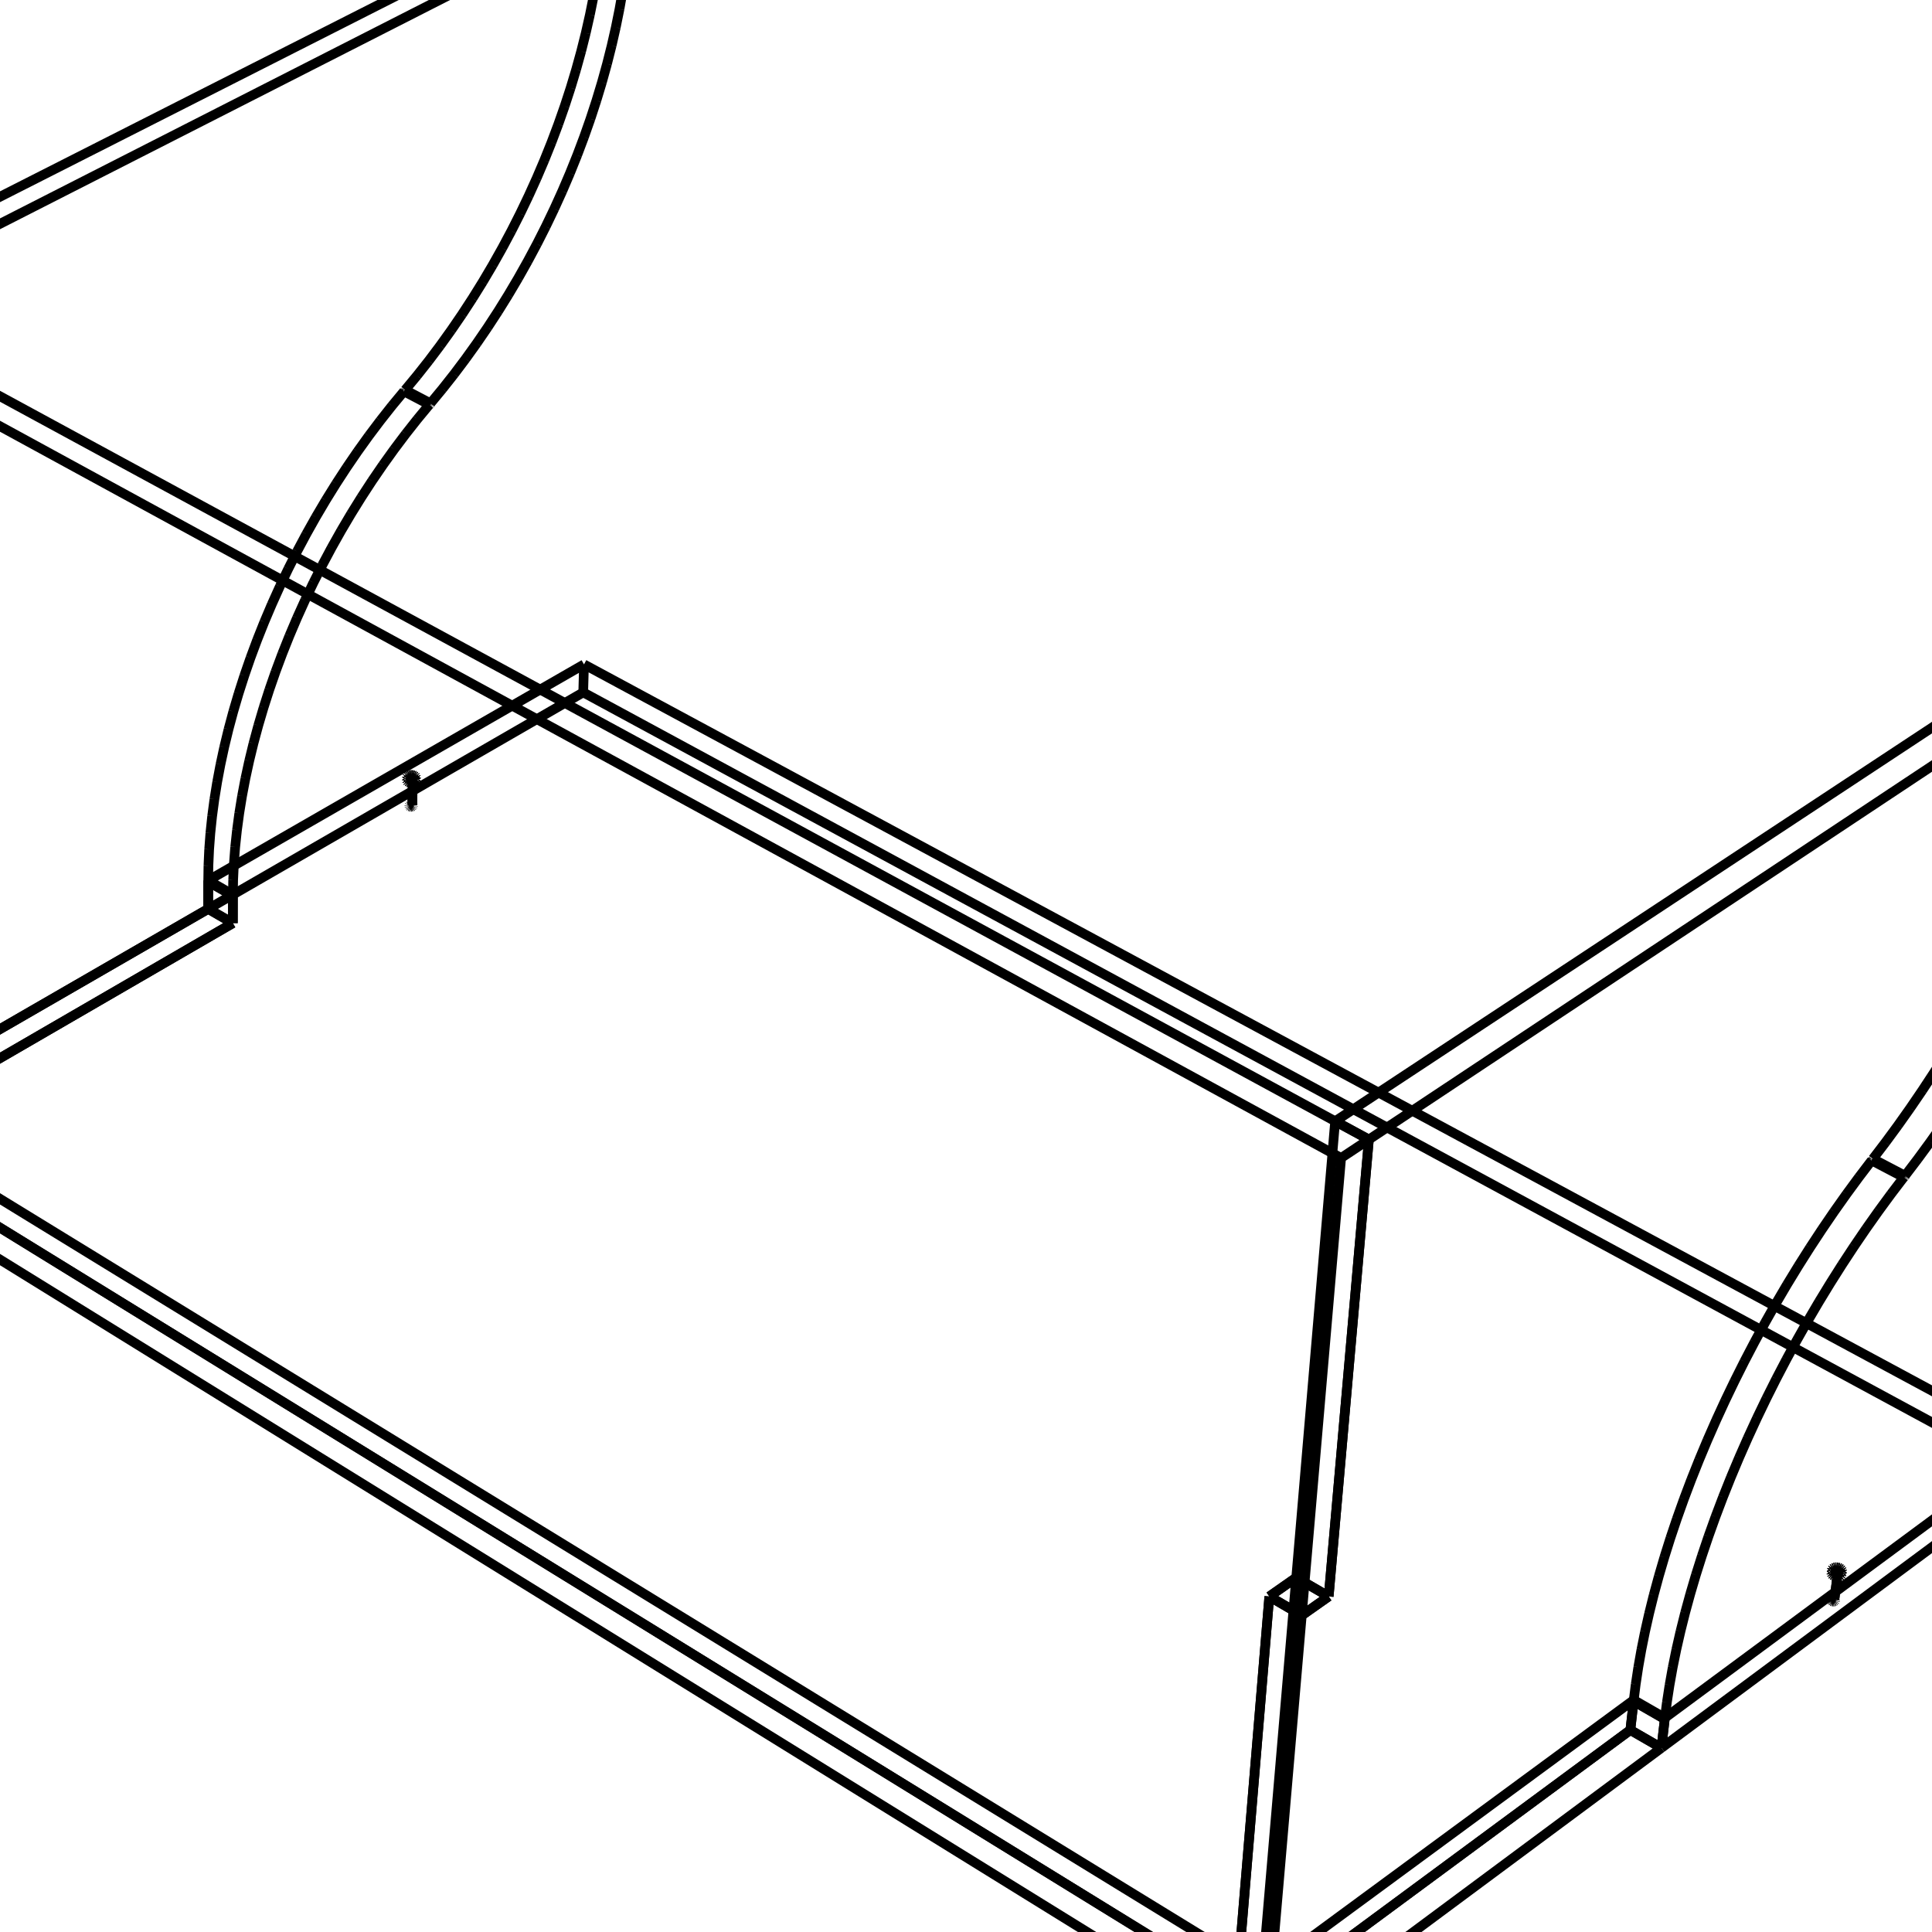
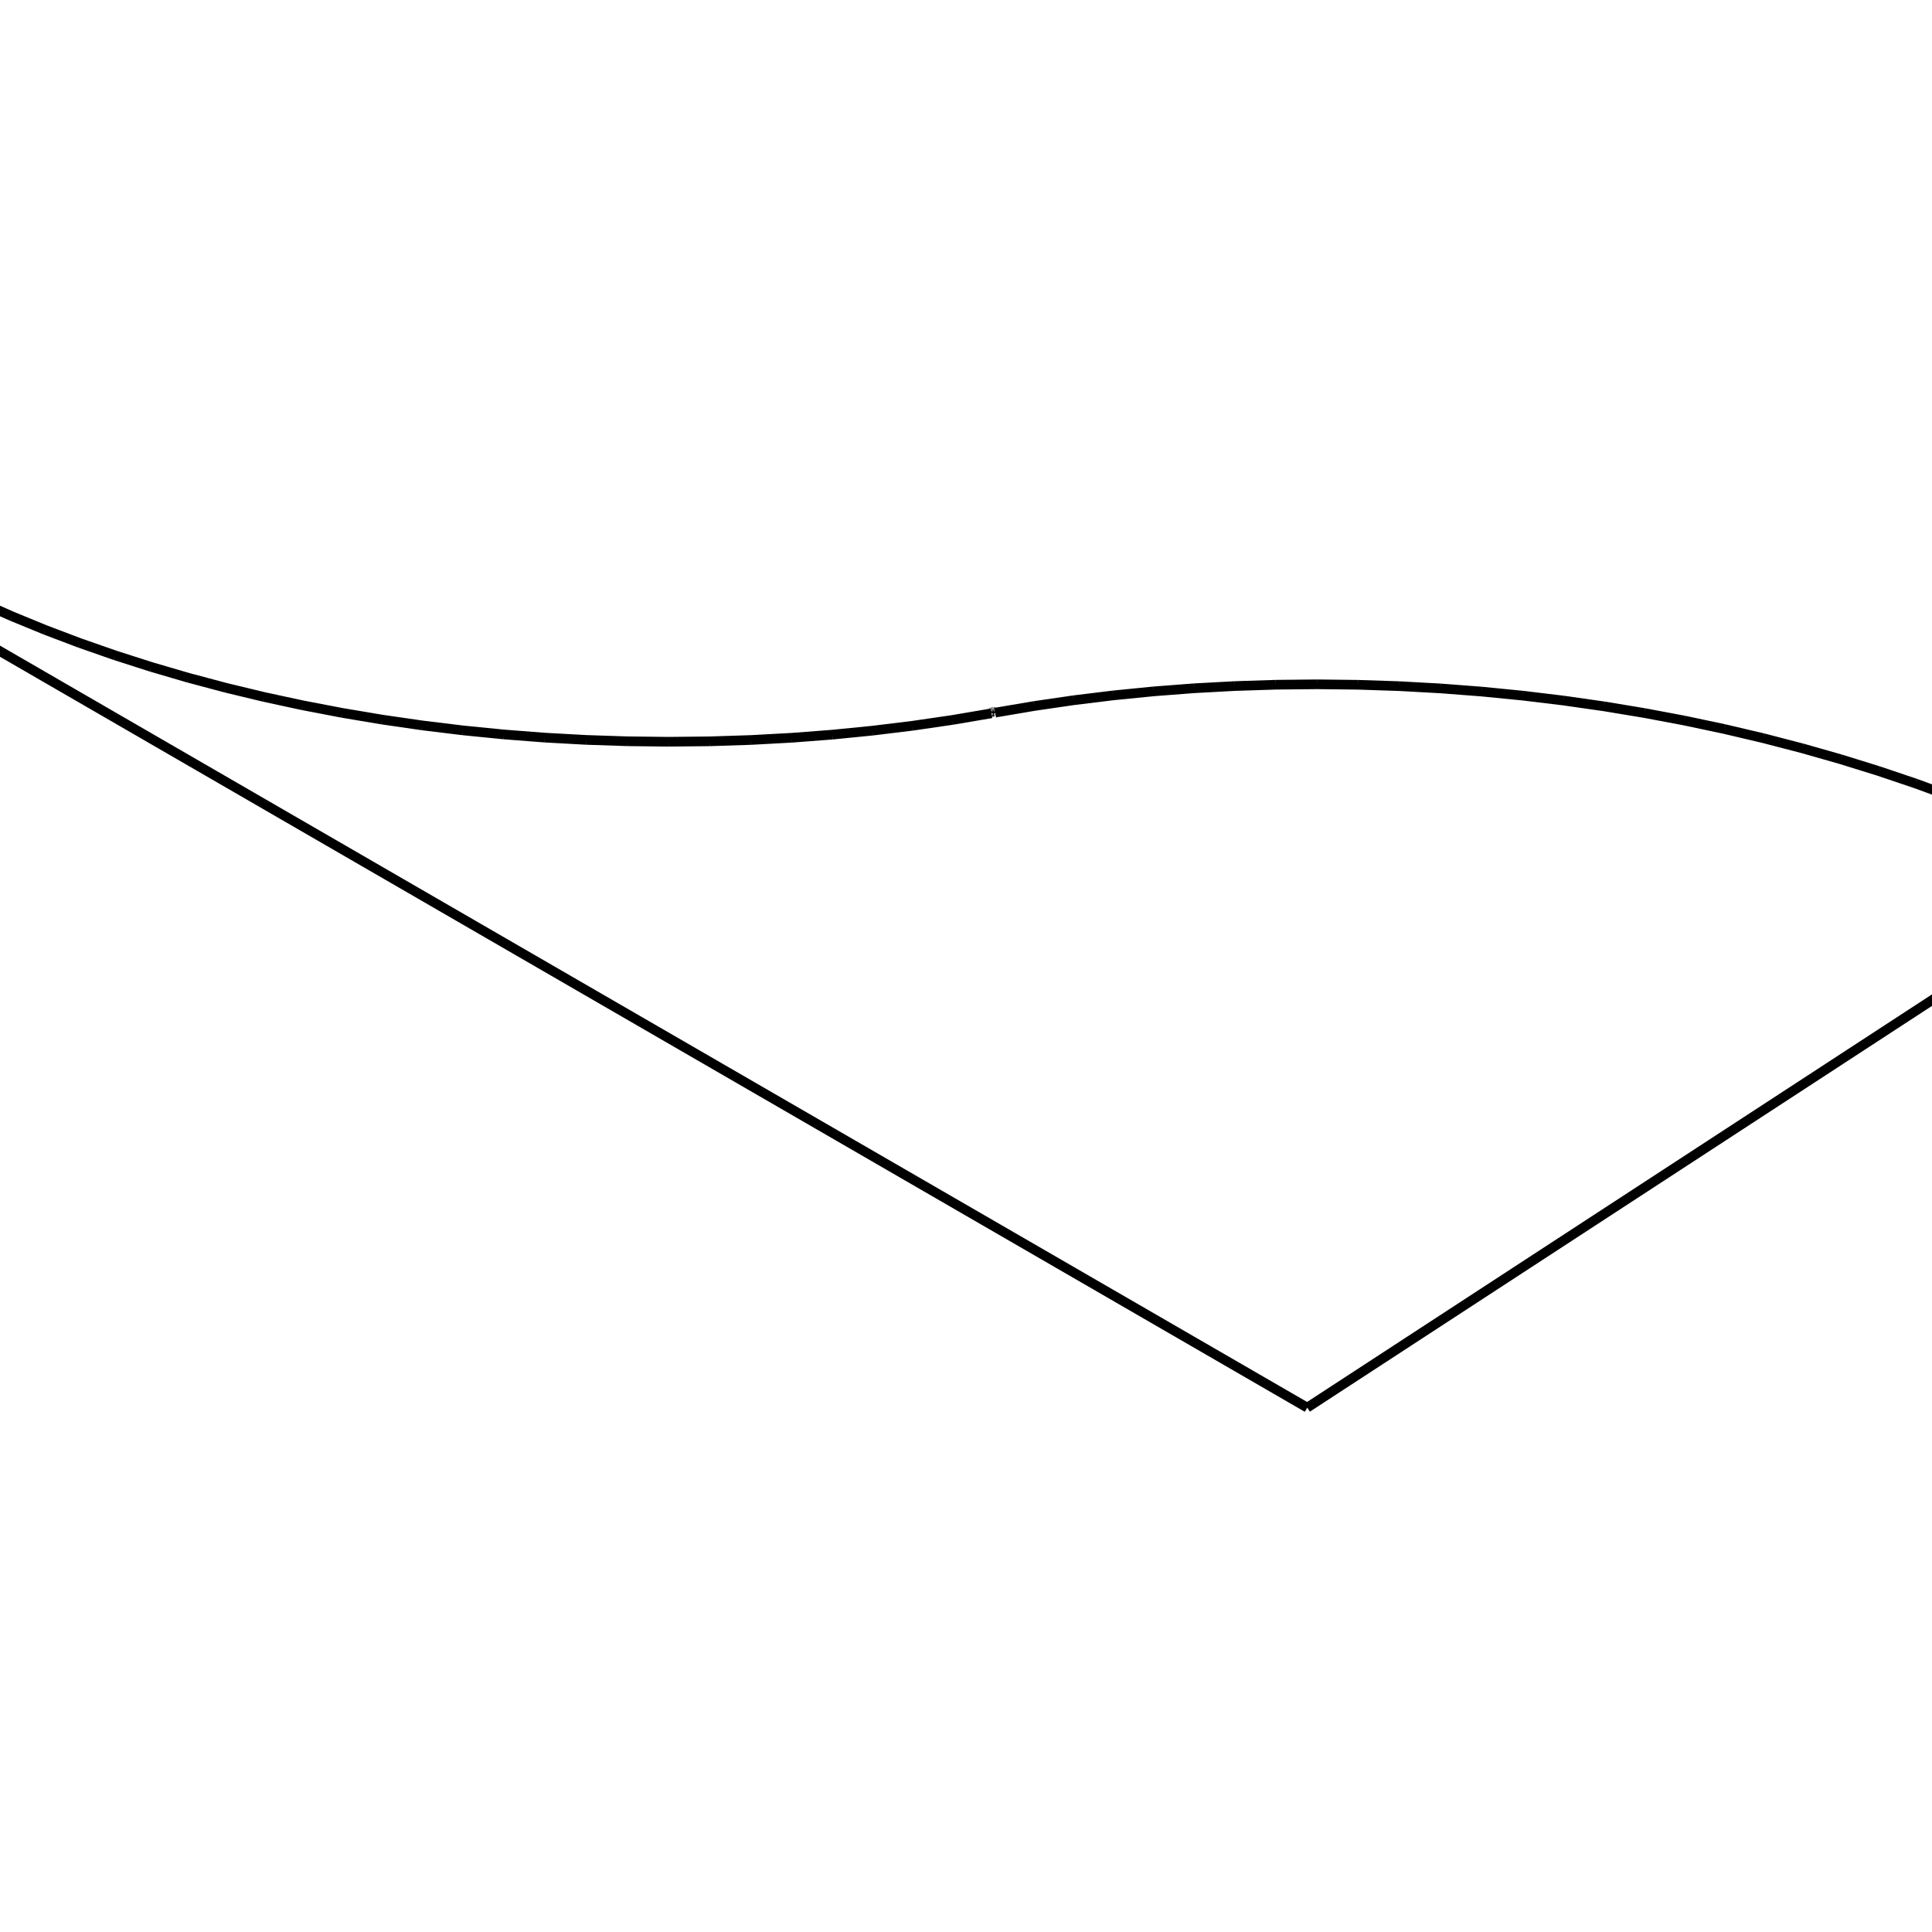
<svg xmlns="http://www.w3.org/2000/svg" viewBox="0 0 800 800">
-   <path d="M241.501,286.702 L86.211,376.359 M86.211,365.034 L86.211,376.359 M86.211,365.034 L86.211,364.879 M86.211,364.879 L86.21,364.724 M86.21,364.724 L86.21,364.569 M241.82,275.109 L86.21,364.569 M241.501,286.702 L241.82,275.109 M687.963,723.781 L675.098,716.353 M521.694,829.61 L675.098,716.353 M521.694,829.61 L-58.708,472.2 M96.422,382.255 L-58.708,472.2 M96.422,382.255 L86.211,376.359 M840.214,610.765 L241.501,286.702 M687.963,723.781 L840.214,610.765 M170.745,333.346 L170.602,333.283 M170.602,333.283 L170.437,333.241 M170.437,333.241 L170.26,333.222 M170.26,333.222 L170.081,333.229 M170.081,333.229 L169.91,333.259 M169.91,333.259 L169.758,333.312 M169.758,333.312 L169.633,333.384 M169.633,333.384 L169.543,333.471 M169.543,333.471 L169.493,333.569 M169.493,333.569 L169.485,333.671 M169.485,333.671 L169.52,333.771 M169.52,333.771 L169.597,333.864 M169.597,333.864 L169.71,333.945 M169.71,333.945 L169.853,334.007 M169.853,334.007 L170.018,334.049 M170.018,334.049 L170.196,334.068 M170.196,334.068 L170.375,334.062 M170.375,334.062 L170.545,334.031 M170.545,334.031 L170.697,333.978 M170.697,333.978 L170.822,333.906 M170.822,333.906 L170.912,333.819 M170.912,333.819 L170.963,333.721 M170.963,333.721 L170.97,333.62 M170.97,333.62 L170.935,333.519 M170.935,333.519 L170.858,333.426 M170.858,333.426 L170.745,333.346 M759.584,662.275 L759.409,662.196 M759.409,662.196 L759.214,662.143 M759.214,662.143 L759.011,662.12 M759.011,662.12 L758.812,662.128 M758.812,662.128 L758.628,662.166 M758.628,662.166 L758.47,662.232 M758.47,662.232 L758.348,662.323 M758.348,662.323 L758.268,662.432 M758.268,662.432 L758.235,662.555 M758.235,662.555 L758.251,662.683 M758.251,662.683 L758.315,662.809 M758.315,662.809 L758.423,662.925 M758.423,662.925 L758.569,663.026 M758.569,663.026 L758.745,663.105 M758.745,663.105 L758.94,663.158 M758.94,663.158 L759.143,663.181 M759.143,663.181 L759.342,663.173 M759.342,663.173 L759.526,663.135 M759.526,663.135 L759.683,663.069 M759.683,663.069 L759.806,662.978 M759.806,662.978 L759.886,662.869 M759.886,662.869 L759.919,662.746 M759.919,662.746 L759.903,662.618 M759.903,662.618 L759.839,662.492 M759.839,662.492 L759.73,662.376 M759.73,662.376 L759.584,662.275 M96.443,370.917 L86.211,365.034 M96.443,370.917 L96.422,382.255 M96.443,370.452 L96.443,370.607 M96.443,370.607 L96.443,370.762 M96.443,370.762 L96.443,370.917 M86.21,364.569 L96.443,370.452 M676.5,703.927 L689.399,711.343 M676.5,703.927 L522.769,817.01 M-59.026,460.212 L522.769,817.01 M96.443,370.452 L-59.026,460.212 M841.948,598.517 L241.82,275.109 M689.399,711.343 L841.948,598.517 M171.699,321.2 L171.983,321.4 M171.983,321.4 L172.175,321.632 M172.175,321.632 L172.264,321.883 M172.264,321.883 L172.244,322.137 M172.244,322.137 L172.118,322.38 M172.118,322.38 L171.892,322.598 M171.892,322.598 L171.58,322.778 M171.58,322.778 L171.199,322.91 M171.199,322.91 L170.772,322.986 M170.772,322.986 L170.323,323.001 M170.323,323.001 L169.879,322.955 M169.879,322.955 L169.465,322.851 M169.465,322.851 L169.106,322.694 M169.106,322.694 L168.823,322.493 M168.823,322.493 L168.631,322.261 M168.631,322.261 L168.542,322.01 M168.542,322.01 L168.562,321.756 M168.562,321.756 L168.688,321.513 M168.688,321.513 L168.914,321.295 M168.914,321.295 L169.227,321.115 M169.227,321.115 L169.608,320.984 M169.608,320.984 L170.035,320.908 M170.035,320.908 L170.483,320.893 M170.483,320.893 L170.927,320.938 M170.927,320.938 L171.34,321.043 M171.34,321.043 L171.699,321.2 M761.922,649.375 L762.289,649.626 M762.289,649.626 L762.56,649.918 M762.56,649.918 L762.721,650.232 M762.721,650.232 L762.761,650.551 M762.761,650.551 L762.679,650.856 M762.679,650.856 L762.478,651.13 M762.478,651.13 L762.172,651.356 M762.172,651.356 L761.777,651.522 M761.777,651.522 L761.317,651.617 M761.317,651.617 L760.818,651.636 M760.818,651.636 L760.309,651.579 M760.309,651.579 L759.82,651.447 M759.82,651.447 L759.38,651.25 M759.38,651.25 L759.013,650.998 M759.013,650.998 L758.742,650.707 M758.742,650.707 L758.582,650.392 M758.582,650.392 L758.542,650.073 M758.542,650.073 L758.625,649.768 M758.625,649.768 L758.825,649.494 M758.825,649.494 L759.132,649.269 M759.132,649.269 L759.527,649.103 M759.527,649.103 L759.987,649.008 M759.987,649.008 L760.485,648.989 M760.485,648.989 L760.994,649.047 M760.994,649.047 L761.482,649.178 M761.482,649.178 L761.922,649.375 M840.214,610.765 L841.948,598.517 M689.343,711.833 L676.445,704.417 M689.343,711.833 L687.963,723.781 M676.445,704.417 L675.098,716.353 M676.445,704.417 L676.463,704.253 M676.463,704.253 L676.481,704.09 M676.481,704.09 L676.5,703.927 M521.694,829.61 L522.769,817.01 M-58.708,472.2 L-59.026,460.212 M689.399,711.343 L689.38,711.506 M689.38,711.506 L689.362,711.67 M689.362,711.67 L689.343,711.833 M170.745,333.346 L170.903,322.878 M170.903,322.878 L171.016,322.958 M171.016,322.958 L171.093,323.051 M171.093,323.051 L171.129,323.151 M171.129,323.151 L171.121,323.253 M171.121,323.253 L171.07,323.35 M171.07,323.35 L170.98,323.438 M170.98,323.438 L170.855,323.51 M170.855,323.51 L170.703,323.562 M170.703,323.562 L170.532,323.593 M170.532,323.593 L170.353,323.599 M170.353,323.599 L170.175,323.58 M170.175,323.58 L170.01,323.539 M170.01,323.539 L169.866,323.476 M169.866,323.476 L169.753,323.396 M169.753,323.396 L169.676,323.303 M169.676,323.303 L169.64,323.202 M169.64,323.202 L169.648,323.101 M169.648,323.101 L169.699,323.004 M169.699,323.004 L169.789,322.916 M169.789,322.916 L169.914,322.844 M169.914,322.844 L170.066,322.792 M170.066,322.792 L170.237,322.761 M170.237,322.761 L170.417,322.755 M170.417,322.755 L170.594,322.774 M170.594,322.774 L170.759,322.815 M170.759,322.815 L170.903,322.878 M759.584,662.275 L760.994,651.235 M760.994,651.235 L761.141,651.336 M761.141,651.336 L761.249,651.452 M761.249,651.452 L761.313,651.578 M761.313,651.578 L761.329,651.706 M761.329,651.706 L761.296,651.828 M761.296,651.828 L761.216,651.937 M761.216,651.937 L761.094,652.028 M761.094,652.028 L760.936,652.094 M760.936,652.094 L760.752,652.132 M760.752,652.132 L760.552,652.14 M760.552,652.14 L760.349,652.117 M760.349,652.117 L760.153,652.064 M760.153,652.064 L759.977,651.985 M759.977,651.985 L759.831,651.885 M759.831,651.885 L759.722,651.768 M759.722,651.768 L759.658,651.642 M759.658,651.642 L759.642,651.515 M759.642,651.515 L759.675,651.392 M759.675,651.392 L759.755,651.283 M759.755,651.283 L759.878,651.193 M759.878,651.193 L760.036,651.126 M760.036,651.126 L760.22,651.088 M760.22,651.088 L760.419,651.081 M760.419,651.081 L760.623,651.104 M760.623,651.104 L760.818,651.156 M760.818,651.156 L760.994,651.235 M171.699,321.2 L171.68,322.43 M171.68,322.43 L171.964,322.631 M171.964,322.631 L172.156,322.863 M172.156,322.863 L172.245,323.113 M172.245,323.113 L172.226,323.367 M172.226,323.367 L172.099,323.611 M172.099,323.611 L171.874,323.829 M171.874,323.829 L171.561,324.009 M171.561,324.009 L171.18,324.141 M171.18,324.141 L170.753,324.217 M170.753,324.217 L170.304,324.232 M170.304,324.232 L169.861,324.186 M169.861,324.186 L169.447,324.081 M169.447,324.081 L169.088,323.924 M169.088,323.924 L168.805,323.724 M168.805,323.724 L168.613,323.491 M168.613,323.491 L168.524,323.241 M168.524,323.241 L168.544,322.987 M168.544,322.987 L168.67,322.743 M168.67,322.743 L168.896,322.526 M168.896,322.526 L169.209,322.346 M169.209,322.346 L169.589,322.214 M169.589,322.214 L170.016,322.138 M170.016,322.138 L170.465,322.123 M170.465,322.123 L170.908,322.169 M170.908,322.169 L171.321,322.273 M171.321,322.273 L171.68,322.43 M761.922,649.375 L761.756,650.673 M761.756,650.673 L762.123,650.924 M762.123,650.924 L762.394,651.216 M762.394,651.216 L762.554,651.53 M762.554,651.53 L762.595,651.849 M762.595,651.849 L762.512,652.155 M762.512,652.155 L762.312,652.428 M762.312,652.428 L762.006,652.655 M762.006,652.655 L761.611,652.82 M761.611,652.82 L761.151,652.915 M761.151,652.915 L760.652,652.935 M760.652,652.935 L760.143,652.877 M760.143,652.877 L759.655,652.746 M759.655,652.746 L759.214,652.548 M759.214,652.548 L758.848,652.296 M758.848,652.296 L758.577,652.005 M758.577,652.005 L758.417,651.69 M758.417,651.69 L758.377,651.371 M758.377,651.371 L758.46,651.066 M758.46,651.066 L758.66,650.792 M758.66,650.792 L758.967,650.566 M758.967,650.566 L759.361,650.401 M759.361,650.401 L759.821,650.306 M759.821,650.306 L760.32,650.287 M760.32,650.287 L760.828,650.344 M760.828,650.344 L761.316,650.476 M761.316,650.476 L761.756,650.673" stroke="black" stroke-width="4" fill="red" />
-   <path d="M687.963,723.781 L523.849,845.605 M687.963,723.781 L675.098,716.353 M510.888,837.588 L675.098,716.353 M523.849,845.605 L510.888,837.588 M689.343,711.833 L687.963,723.781 M788.325,487.481 L783.06,494.395 M783.06,494.395 L777.864,501.479 M777.864,501.479 L772.743,508.722 M772.743,508.722 L767.708,516.112 M767.708,516.112 L762.766,523.637 M762.766,523.637 L757.925,531.286 M757.925,531.286 L753.192,539.046 M753.192,539.046 L748.577,546.904 M748.577,546.904 L744.085,554.848 M744.085,554.848 L739.725,562.866 M739.725,562.866 L735.503,570.943 M735.503,570.943 L731.426,579.068 M731.426,579.068 L727.501,587.226 M727.501,587.226 L723.733,595.405 M723.733,595.405 L720.129,603.592 M720.129,603.592 L716.694,611.773 M716.694,611.773 L713.434,619.935 M713.434,619.935 L710.353,628.066 M710.353,628.066 L707.455,636.152 M707.455,636.152 L704.746,644.18 M704.746,644.18 L702.228,652.138 M702.228,652.138 L699.906,660.014 M699.906,660.014 L697.783,667.795 M697.783,667.795 L695.861,675.468 M695.861,675.468 L694.143,683.024 M694.143,683.024 L692.631,690.449 M692.631,690.449 L691.326,697.733 M691.326,697.733 L690.23,704.864 M690.23,704.864 L689.343,711.833 M788.828,486.833 L788.84,486.895 M788.84,486.895 L788.837,486.972 M788.837,486.972 L788.819,487.06 M788.819,487.06 L788.787,487.154 M788.787,487.154 L788.743,487.248 M788.743,487.248 L788.689,487.336 M788.689,487.336 L788.628,487.414 M788.628,487.414 L788.565,487.477 M788.565,487.477 L788.502,487.522 M788.502,487.522 L788.443,487.545 M788.443,487.545 L788.392,487.546 M788.392,487.546 L788.352,487.524 M788.352,487.524 L788.325,487.481 M890.273,257.277 L889.087,265 M889.087,265 L887.705,272.826 M887.705,272.826 L886.128,280.745 M886.128,280.745 L884.36,288.748 M884.36,288.748 L882.402,296.824 M882.402,296.824 L880.258,304.963 M880.258,304.963 L877.931,313.156 M877.931,313.156 L875.425,321.391 M875.425,321.391 L872.742,329.659 M872.742,329.659 L869.887,337.95 M869.887,337.95 L866.864,346.254 M866.864,346.254 L863.676,354.561 M863.676,354.561 L860.327,362.861 M860.327,362.861 L856.823,371.144 M856.823,371.144 L853.167,379.4 M853.167,379.4 L849.363,387.62 M849.363,387.62 L845.417,395.793 M845.417,395.793 L841.334,403.911 M841.334,403.911 L837.118,411.963 M837.118,411.963 L832.774,419.94 M832.774,419.94 L828.307,427.832 M828.307,427.832 L823.724,435.631 M823.724,435.631 L819.029,443.327 M819.029,443.327 L814.227,450.91 M814.227,450.91 L809.325,458.373 M809.325,458.373 L804.328,465.705 M804.328,465.705 L799.243,472.898 M799.243,472.898 L794.074,479.944 M794.074,479.944 L788.828,486.833 M566.823,471.861 L890.273,257.277 M550.179,661.057 L566.823,471.861 M539.043,668.901 L550.179,661.057 M523.849,845.605 L539.043,668.901 M689.343,711.833 L676.445,704.417 M676.445,704.417 L675.098,716.353 M510.888,837.588 L525.595,661.057 M536.737,653.253 L525.595,661.057 M536.737,653.253 L552.856,464.277 M876.556,250.782 L552.856,464.277 M876.556,250.782 L875.391,258.494 M875.391,258.494 L874.03,266.309 M874.03,266.309 L872.474,274.217 M872.474,274.217 L870.725,282.208 M870.725,282.208 L868.787,290.272 M868.787,290.272 L866.662,298.398 M866.662,298.398 L864.354,306.577 M864.354,306.577 L861.866,314.798 M861.866,314.798 L859.202,323.052 M859.202,323.052 L856.364,331.329 M856.364,331.329 L853.358,339.617 M853.358,339.617 L850.186,347.909 M850.186,347.909 L846.854,356.192 M846.854,356.192 L843.365,364.459 M843.365,364.459 L839.724,372.698 M839.724,372.698 L835.935,380.901 M835.935,380.901 L832.003,389.057 M832.003,389.057 L827.932,397.156 M827.932,397.156 L823.729,405.19 M823.729,405.19 L819.397,413.148 M819.397,413.148 L814.941,421.022 M814.941,421.022 L810.369,428.802 M810.369,428.802 L805.683,436.479 M805.683,436.479 L800.891,444.043 M800.891,444.043 L795.998,451.486 M795.998,451.486 L791.009,458.798 M791.009,458.798 L785.93,465.971 M785.93,465.971 L780.767,472.997 M780.767,472.997 L775.527,479.866 M775.025,480.511 L775.052,480.555 M775.052,480.555 L775.093,480.576 M775.093,480.576 L775.144,480.576 M775.144,480.576 L775.202,480.553 M775.202,480.553 L775.265,480.508 M775.265,480.508 L775.329,480.446 M775.329,480.446 L775.389,480.368 M775.389,480.368 L775.443,480.28 M775.443,480.28 L775.488,480.186 M775.488,480.186 L775.52,480.093 M775.52,480.093 L775.537,480.005 M775.537,480.005 L775.54,479.928 M775.54,479.928 L775.527,479.866 M676.445,704.417 L677.312,697.455 M677.312,697.455 L678.39,690.331 M678.39,690.331 L679.676,683.056 M679.676,683.056 L681.17,675.64 M681.17,675.64 L682.87,668.095 M682.87,668.095 L684.774,660.431 M684.774,660.431 L686.88,652.662 M686.88,652.662 L689.184,644.799 M689.184,644.799 L691.684,636.853 M691.684,636.853 L694.377,628.839 M694.377,628.839 L697.258,620.767 M697.258,620.767 L700.323,612.651 M700.323,612.651 L703.568,604.504 M703.568,604.504 L706.988,596.339 M706.988,596.339 L710.577,588.169 M710.577,588.169 L714.33,580.007 M714.33,580.007 L718.242,571.866 M718.242,571.866 L722.306,563.759 M722.306,563.759 L726.515,555.7 M726.515,555.7 L730.863,547.701 M730.863,547.701 L735.343,539.776 M735.343,539.776 L739.948,531.937 M739.948,531.937 L744.67,524.196 M744.67,524.196 L749.502,516.567 M749.502,516.567 L754.436,509.062 M754.436,509.062 L759.463,501.692 M759.463,501.692 L764.576,494.469 M764.576,494.469 L769.766,487.405 M769.766,487.405 L775.025,480.511 M525.595,661.057 L539.043,668.901 M788.325,487.481 L775.025,480.511 M788.828,486.833 L775.527,479.866 M890.273,257.277 L876.556,250.782 M566.823,471.861 L552.856,464.277 M550.179,661.057 L536.737,653.253" stroke="black" stroke-width="4" fill="red" />
-   <path d="M759.584,662.275 L760.994,651.235 M760.994,651.235 L761.141,651.336 M761.141,651.336 L761.249,651.452 M761.249,651.452 L761.313,651.578 M761.313,651.578 L761.329,651.706 M761.329,651.706 L761.296,651.828 M761.296,651.828 L761.216,651.937 M761.216,651.937 L761.094,652.028 M761.094,652.028 L760.936,652.094 M760.936,652.094 L760.752,652.132 M760.752,652.132 L760.552,652.14 M760.552,652.14 L760.349,652.117 M760.349,652.117 L760.153,652.064 M760.153,652.064 L759.977,651.985 M759.977,651.985 L759.831,651.885 M759.831,651.885 L759.722,651.768 M759.722,651.768 L759.658,651.642 M759.658,651.642 L759.642,651.515 M759.642,651.515 L759.675,651.392 M759.675,651.392 L759.755,651.283 M759.755,651.283 L759.878,651.193 M759.878,651.193 L760.036,651.126 M760.036,651.126 L760.22,651.088 M760.22,651.088 L760.419,651.081 M760.419,651.081 L760.623,651.104 M760.623,651.104 L760.818,651.156 M760.818,651.156 L760.994,651.235 M759.584,662.275 L759.409,662.196 M759.409,662.196 L759.214,662.143 M759.214,662.143 L759.011,662.12 M759.011,662.12 L758.812,662.128 M758.812,662.128 L758.628,662.166 M758.628,662.166 L758.47,662.232 M758.47,662.232 L758.348,662.323 M758.348,662.323 L758.268,662.432 M758.268,662.432 L758.235,662.555 M758.235,662.555 L758.251,662.683 M758.251,662.683 L758.315,662.809 M758.315,662.809 L758.423,662.925 M758.423,662.925 L758.569,663.026 M758.569,663.026 L758.745,663.105 M758.745,663.105 L758.94,663.158 M758.94,663.158 L759.143,663.181 M759.143,663.181 L759.342,663.173 M759.342,663.173 L759.526,663.135 M759.526,663.135 L759.683,663.069 M759.683,663.069 L759.806,662.978 M759.806,662.978 L759.886,662.869 M759.886,662.869 L759.919,662.746 M759.919,662.746 L759.903,662.618 M759.903,662.618 L759.839,662.492 M759.839,662.492 L759.73,662.376 M759.73,662.376 L759.584,662.275 M761.756,650.673 L762.123,650.924 M762.123,650.924 L762.394,651.216 M762.394,651.216 L762.554,651.53 M762.554,651.53 L762.595,651.849 M762.595,651.849 L762.512,652.155 M762.512,652.155 L762.312,652.428 M762.312,652.428 L762.006,652.655 M762.006,652.655 L761.611,652.82 M761.611,652.82 L761.151,652.915 M761.151,652.915 L760.652,652.935 M760.652,652.935 L760.143,652.877 M760.143,652.877 L759.655,652.746 M759.655,652.746 L759.214,652.548 M759.214,652.548 L758.848,652.296 M758.848,652.296 L758.577,652.005 M758.577,652.005 L758.417,651.69 M758.417,651.69 L758.377,651.371 M758.377,651.371 L758.46,651.066 M758.46,651.066 L758.66,650.792 M758.66,650.792 L758.967,650.566 M758.967,650.566 L759.361,650.401 M759.361,650.401 L759.821,650.306 M759.821,650.306 L760.32,650.287 M760.32,650.287 L760.828,650.344 M760.828,650.344 L761.316,650.476 M761.316,650.476 L761.756,650.673 M761.922,649.375 L762.289,649.626 M762.289,649.626 L762.56,649.918 M762.56,649.918 L762.721,650.232 M762.721,650.232 L762.761,650.551 M762.761,650.551 L762.679,650.856 M762.679,650.856 L762.478,651.13 M762.478,651.13 L762.172,651.356 M762.172,651.356 L761.777,651.522 M761.777,651.522 L761.317,651.617 M761.317,651.617 L760.818,651.636 M760.818,651.636 L760.309,651.579 M760.309,651.579 L759.82,651.447 M759.82,651.447 L759.38,651.25 M759.38,651.25 L759.013,650.998 M759.013,650.998 L758.742,650.707 M758.742,650.707 L758.582,650.392 M758.582,650.392 L758.542,650.073 M758.542,650.073 L758.625,649.768 M758.625,649.768 L758.825,649.494 M758.825,649.494 L759.132,649.269 M759.132,649.269 L759.527,649.103 M759.527,649.103 L759.987,649.008 M759.987,649.008 L760.485,648.989 M760.485,648.989 L760.994,649.047 M760.994,649.047 L761.482,649.178 M761.482,649.178 L761.922,649.375 M761.922,649.375 L761.756,650.673" stroke="black" stroke-width="4" fill="red" />
-   <path d="M96.422,382.255 L-69.59,478.51 M96.422,382.255 L86.211,376.359 M-79.79,472.2 L86.211,376.359 M-69.59,478.51 L-79.79,472.2 M-69.59,478.51 L-74.37,311.125 M-74.37,311.125 L-63.144,305 M-63.144,305 L-67.859,127.241 M-67.859,127.241 L261.459,-40.481 M261.459,-40.481 L261.145,-33.272 M261.145,-33.272 L260.625,-25.983 M260.625,-25.983 L259.901,-18.625 M259.901,-18.625 L258.973,-11.206 M258.973,-11.206 L257.844,-3.736 M257.844,-3.736 L256.515,3.775 M256.515,3.775 L254.989,11.319 M254.989,11.319 L253.268,18.886 M253.268,18.886 L251.355,26.466 M251.355,26.466 L249.252,34.05 M249.252,34.05 L246.963,41.63 M246.963,41.63 L244.491,49.195 M244.491,49.195 L241.838,56.737 M241.838,56.737 L239.009,64.246 M239.009,64.246 L236.007,71.713 M236.007,71.713 L232.836,79.13 M232.836,79.13 L229.5,86.487 M229.5,86.487 L226.003,93.775 M226.003,93.775 L222.35,100.987 M222.35,100.987 L218.544,108.112 M218.544,108.112 L214.592,115.143 M214.592,115.143 L210.496,122.071 M210.496,122.071 L206.263,128.888 M206.263,128.888 L201.898,135.585 M201.898,135.585 L197.405,142.155 M197.405,142.155 L192.79,148.588 M192.79,148.588 L188.059,154.878 M188.059,154.878 L183.216,161.017 M183.216,161.017 L178.269,166.996 M178.269,166.996 L178.291,167.057 M178.291,167.057 L178.297,167.131 M178.297,167.131 L178.289,167.213 M178.289,167.213 L178.265,167.298 M178.265,167.298 L178.227,167.383 M178.227,167.383 L178.179,167.461 M178.179,167.461 L178.121,167.529 M178.121,167.529 L178.059,167.582 M178.059,167.582 L177.995,167.617 M177.995,167.617 L177.932,167.632 M177.932,167.632 L177.876,167.627 M177.876,167.627 L177.829,167.602 M177.829,167.602 L177.793,167.557 M177.793,167.557 L172.828,173.558 M172.828,173.558 L167.962,179.728 M167.962,179.728 L163.201,186.058 M163.201,186.058 L158.553,192.539 M158.553,192.539 L154.027,199.16 M154.027,199.16 L149.628,205.91 M149.628,205.91 L145.365,212.78 M145.365,212.78 L141.244,219.757 M141.244,219.757 L137.272,226.832 M137.272,226.832 L133.454,233.992 M133.454,233.992 L129.798,241.227 M129.798,241.227 L126.308,248.524 M126.308,248.524 L122.99,255.873 M122.99,255.873 L119.849,263.261 M119.849,263.261 L116.891,270.677 M116.891,270.677 L114.119,278.108 M114.119,278.108 L111.538,285.544 M111.538,285.544 L109.151,292.972 M109.151,292.972 L106.961,300.381 M106.961,300.381 L104.973,307.759 M104.973,307.759 L103.188,315.095 M103.188,315.095 L101.61,322.376 M101.61,322.376 L100.239,329.593 M100.239,329.593 L99.077,336.733 M99.077,336.733 L98.127,343.786 M98.127,343.786 L97.388,350.742 M97.388,350.742 L96.861,357.589 M96.861,357.589 L96.546,364.317 M96.546,364.317 L96.443,370.917 M96.443,370.917 L96.422,382.255 M96.443,370.917 L86.211,365.034 M86.211,365.034 L86.211,376.359 M86.211,365.034 L86.302,358.441 M86.302,358.441 L86.604,351.72 M86.604,351.72 L87.119,344.881 M87.119,344.881 L87.846,337.935 M87.846,337.935 L88.785,330.891 M88.785,330.891 L89.935,323.761 M89.935,323.761 L91.294,316.555 M91.294,316.555 L92.861,309.284 M92.861,309.284 L94.634,301.96 M94.634,301.96 L96.61,294.593 M96.61,294.593 L98.788,287.197 M98.788,287.197 L101.164,279.781 M101.164,279.781 L103.734,272.358 M103.734,272.358 L106.496,264.94 M106.496,264.94 L109.443,257.537 M109.443,257.537 L112.574,250.163 M112.574,250.163 L115.881,242.829 M115.881,242.829 L119.361,235.546 M119.361,235.546 L123.008,228.326 M123.008,228.326 L126.817,221.18 M126.817,221.18 L130.78,214.121 M130.78,214.121 L134.893,207.158 M134.893,207.158 L139.148,200.304 M139.148,200.304 L143.538,193.569 M143.538,193.569 L148.057,186.964 M148.057,186.964 L152.698,180.499 M152.698,180.499 L157.452,174.184 M157.452,174.184 L162.313,168.029 M162.313,168.029 L167.271,162.044 M167.271,162.044 L167.307,162.088 M167.307,162.088 L167.355,162.114 M167.355,162.114 L167.411,162.119 M167.411,162.119 L167.473,162.104 M167.473,162.104 L167.538,162.069 M167.538,162.069 L167.6,162.016 M167.6,162.016 L167.657,161.949 M167.657,161.949 L167.706,161.87 M167.706,161.87 L167.743,161.786 M167.743,161.786 L167.767,161.701 M167.767,161.701 L167.775,161.619 M167.775,161.619 L167.769,161.545 M167.769,161.545 L167.747,161.485 M250.637,-45.605 L250.337,-38.406 M250.337,-38.406 L249.831,-31.127 M249.831,-31.127 L249.119,-23.779 M249.119,-23.779 L248.205,-16.371 M248.205,-16.371 L247.088,-8.912 M247.088,-8.912 L245.772,-1.412 M245.772,-1.412 L244.259,6.12 M244.259,6.12 L242.551,13.675 M242.551,13.675 L240.65,21.242 M240.65,21.242 L238.559,28.814 M238.559,28.814 L236.282,36.381 M236.282,36.381 L233.821,43.933 M233.821,43.933 L231.179,51.461 M231.179,51.461 L228.361,58.956 M228.361,58.956 L225.37,66.41 M225.37,66.41 L222.209,73.812 M222.209,73.812 L218.883,81.155 M218.883,81.155 L215.396,88.429 M215.396,88.429 L211.753,95.626 M211.753,95.626 L207.956,102.737 M207.956,102.737 L204.012,109.753 M204.012,109.753 L199.926,116.666 M199.926,116.666 L195.701,123.468 M195.701,123.468 L191.343,130.15 M191.343,130.15 L186.857,136.704 M186.857,136.704 L182.249,143.123 M182.249,143.123 L177.525,149.397 M177.525,149.397 L172.688,155.52 M172.688,155.52 L167.747,161.485 M250.637,-45.605 L-78.682,121.365 M-73.647,298.902 L-78.682,121.365 M-73.647,298.902 L-84.871,305 M-79.79,472.2 L-84.871,305 M-84.871,305 L-74.37,311.125 M177.793,167.557 L167.271,162.044 M178.269,166.996 L167.747,161.485 M261.459,-40.481 L250.637,-45.605 M-67.859,127.241 L-78.682,121.365 M-63.144,305 L-73.647,298.902" stroke="black" stroke-width="4" fill="red" />
-   <path d="M170.745,333.346 L170.903,322.878 M170.903,322.878 L171.016,322.958 M171.016,322.958 L171.093,323.051 M171.093,323.051 L171.129,323.151 M171.129,323.151 L171.121,323.253 M171.121,323.253 L171.07,323.35 M171.07,323.35 L170.98,323.438 M170.98,323.438 L170.855,323.51 M170.855,323.51 L170.703,323.562 M170.703,323.562 L170.532,323.593 M170.532,323.593 L170.353,323.599 M170.353,323.599 L170.175,323.58 M170.175,323.58 L170.01,323.539 M170.01,323.539 L169.866,323.476 M169.866,323.476 L169.753,323.396 M169.753,323.396 L169.676,323.303 M169.676,323.303 L169.64,323.202 M169.64,323.202 L169.648,323.101 M169.648,323.101 L169.699,323.004 M169.699,323.004 L169.789,322.916 M169.789,322.916 L169.914,322.844 M169.914,322.844 L170.066,322.792 M170.066,322.792 L170.237,322.761 M170.237,322.761 L170.417,322.755 M170.417,322.755 L170.594,322.774 M170.594,322.774 L170.759,322.815 M170.759,322.815 L170.903,322.878 M170.745,333.346 L170.602,333.283 M170.602,333.283 L170.437,333.241 M170.437,333.241 L170.26,333.222 M170.26,333.222 L170.081,333.229 M170.081,333.229 L169.91,333.259 M169.91,333.259 L169.758,333.312 M169.758,333.312 L169.633,333.384 M169.633,333.384 L169.543,333.471 M169.543,333.471 L169.493,333.569 M169.493,333.569 L169.485,333.671 M169.485,333.671 L169.52,333.771 M169.52,333.771 L169.597,333.864 M169.597,333.864 L169.71,333.945 M169.71,333.945 L169.853,334.007 M169.853,334.007 L170.018,334.049 M170.018,334.049 L170.196,334.068 M170.196,334.068 L170.375,334.062 M170.375,334.062 L170.545,334.031 M170.545,334.031 L170.697,333.978 M170.697,333.978 L170.822,333.906 M170.822,333.906 L170.912,333.819 M170.912,333.819 L170.963,333.721 M170.963,333.721 L170.97,333.62 M170.97,333.62 L170.935,333.519 M170.935,333.519 L170.858,333.426 M170.858,333.426 L170.745,333.346 M171.68,322.43 L171.964,322.631 M171.964,322.631 L172.156,322.863 M172.156,322.863 L172.245,323.113 M172.245,323.113 L172.226,323.367 M172.226,323.367 L172.099,323.611 M172.099,323.611 L171.874,323.829 M171.874,323.829 L171.561,324.009 M171.561,324.009 L171.18,324.141 M171.18,324.141 L170.753,324.217 M170.753,324.217 L170.304,324.232 M170.304,324.232 L169.861,324.186 M169.861,324.186 L169.447,324.081 M169.447,324.081 L169.088,323.924 M169.088,323.924 L168.805,323.724 M168.805,323.724 L168.613,323.491 M168.613,323.491 L168.524,323.241 M168.524,323.241 L168.544,322.987 M168.544,322.987 L168.67,322.743 M168.67,322.743 L168.896,322.526 M168.896,322.526 L169.209,322.346 M169.209,322.346 L169.589,322.214 M169.589,322.214 L170.016,322.138 M170.016,322.138 L170.465,322.123 M170.465,322.123 L170.908,322.169 M170.908,322.169 L171.321,322.273 M171.321,322.273 L171.68,322.43 M171.699,321.2 L171.983,321.4 M171.983,321.4 L172.175,321.632 M172.175,321.632 L172.264,321.883 M172.264,321.883 L172.244,322.137 M172.244,322.137 L172.118,322.38 M172.118,322.38 L171.892,322.598 M171.892,322.598 L171.58,322.778 M171.58,322.778 L171.199,322.91 M171.199,322.91 L170.772,322.986 M170.772,322.986 L170.323,323.001 M170.323,323.001 L169.879,322.955 M169.879,322.955 L169.465,322.851 M169.465,322.851 L169.106,322.694 M169.106,322.694 L168.823,322.493 M168.823,322.493 L168.631,322.261 M168.631,322.261 L168.542,322.01 M168.542,322.01 L168.562,321.756 M168.562,321.756 L168.688,321.513 M168.688,321.513 L168.914,321.295 M168.914,321.295 L169.227,321.115 M169.227,321.115 L169.608,320.984 M169.608,320.984 L170.035,320.908 M170.035,320.908 L170.483,320.893 M170.483,320.893 L170.927,320.938 M170.927,320.938 L171.34,321.043 M171.34,321.043 L171.699,321.2 M171.699,321.2 L171.68,322.43" stroke="black" stroke-width="4" fill="red" />
-   <path d="M-73.647,298.902 L-84.871,305 M-84.871,305 L-90.273,127.241 M-78.682,121.365 L-90.273,127.241 M-73.647,298.902 L-78.682,121.365 M-69.59,478.51 L510.888,837.588 M510.888,837.588 L525.595,661.057 M525.595,661.057 L539.043,668.901 M539.043,668.901 L555.331,479.485 M-90.273,127.241 L555.331,479.485 M-84.871,305 L-74.37,311.125 M-69.59,478.51 L-74.37,311.125 M550.179,661.057 L536.737,653.253 M521.694,829.61 L536.737,653.253 M521.694,829.61 L-58.708,472.2 M-58.708,472.2 L-63.144,305 M-63.144,305 L-73.647,298.902 M566.823,471.861 L-78.682,121.365 M550.179,661.057 L566.823,471.861 M-69.59,478.51 L-58.708,472.2 M-74.37,311.125 L-63.144,305 M521.694,829.61 L510.888,837.588 M536.737,653.253 L525.595,661.057 M539.043,668.901 L550.179,661.057 M555.331,479.485 L566.823,471.861" stroke="black" stroke-width="4" fill="red" />
+   <path d="M552.596,575.5 L552.596,575.5 M552.595,575.501 L552.595,575.501 M552.596,575.5 L552.595,575.501 M552.596,575.5 L552.595,575.501 M541.302,582.866 L541.302,582.866 M552.595,575.501 L541.302,582.866 M552.595,575.501 L541.302,582.866 M-79.448,223.678 L-79.448,223.678 M541.302,582.866 L-79.448,223.678 M541.302,582.866 L-79.448,223.678 M-68.113,217.134 L-68.113,217.134 M-79.448,223.678 L-68.113,217.134 M-79.448,223.678 L-68.113,217.134 M-47.351,229.121 L-47.351,229.121 M-68.113,217.134 L-47.351,229.121 M-68.113,217.134 L-47.351,229.121 M-46.499,229.614 L-46.499,229.614 M-47.351,229.121 L-47.067,229.285 M-47.067,229.285 L-46.783,229.45 M-46.783,229.45 L-46.499,229.614 M-47.351,229.121 L-47.067,229.285 M-47.067,229.285 L-46.783,229.449 M-46.783,229.449 L-46.499,229.614 M410.558,295.364 L410.558,295.364 M-46.499,229.614 L-34.314,236.391 M-34.314,236.391 L-21.674,242.916 M-21.674,242.916 L-8.597,249.177 M-8.597,249.177 L4.899,255.164 M4.899,255.164 L18.795,260.867 M18.795,260.867 L33.069,266.275 M33.069,266.275 L47.701,271.381 M47.701,271.381 L62.668,276.175 M62.668,276.175 L77.949,280.65 M77.949,280.65 L93.52,284.796 M93.52,284.796 L109.357,288.608 M109.357,288.608 L125.436,292.078 M125.436,292.078 L141.732,295.2 M141.732,295.2 L158.22,297.969 M158.22,297.969 L174.874,300.381 M174.874,300.381 L191.668,302.43 M191.668,302.43 L208.576,304.114 M208.576,304.114 L225.57,305.429 M225.57,305.429 L242.625,306.373 M242.625,306.373 L259.713,306.944 M259.713,306.944 L276.807,307.141 M276.807,307.141 L293.88,306.965 M293.88,306.965 L310.906,306.414 M310.906,306.414 L327.856,305.491 M327.856,305.491 L344.705,304.197 M344.705,304.197 L361.426,302.534 M361.426,302.534 L377.992,300.505 M377.992,300.505 L394.378,298.114 M394.378,298.114 L410.558,295.364 M-46.499,229.614 L-34.314,236.391 M-34.314,236.391 L-21.674,242.916 M-21.674,242.916 L-8.597,249.177 M-8.597,249.177 L4.899,255.164 M4.899,255.164 L18.795,260.866 M18.795,260.866 L33.069,266.275 M33.069,266.275 L47.701,271.381 M47.701,271.381 L62.668,276.175 M62.668,276.175 L77.949,280.649 M77.949,280.649 L93.52,284.796 M93.52,284.796 L109.357,288.607 M109.357,288.607 L125.436,292.077 M125.436,292.077 L141.732,295.2 M141.732,295.2 L158.22,297.969 M158.22,297.969 L174.874,300.381 M174.874,300.381 L191.668,302.43 M191.668,302.43 L208.576,304.114 M208.576,304.114 L225.57,305.429 M225.57,305.429 L242.625,306.373 M242.625,306.373 L259.713,306.944 M259.713,306.944 L276.807,307.141 M276.807,307.141 L293.88,306.965 M293.88,306.965 L310.906,306.414 M310.906,306.414 L327.856,305.491 M327.856,305.491 L344.705,304.197 M344.705,304.197 L361.426,302.534 M361.426,302.534 L377.992,300.505 M377.992,300.505 L394.378,298.113 M394.378,298.113 L410.558,295.364 M411.869,294.889 L411.869,294.889 M410.558,295.364 L410.515,295.252 M410.515,295.252 L410.518,295.138 M410.518,295.138 L410.568,295.029 M410.568,295.029 L410.661,294.931 M410.661,294.931 L410.793,294.85 M410.793,294.85 L410.956,294.791 M410.956,294.791 L411.139,294.757 M411.139,294.757 L411.334,294.751 M411.334,294.751 L411.528,294.771 M411.528,294.771 L411.709,294.818 M411.709,294.818 L411.869,294.889 M410.558,295.364 L410.515,295.251 M410.515,295.251 L410.518,295.137 M410.518,295.137 L410.568,295.028 M410.568,295.028 L410.661,294.931 M410.661,294.931 L410.793,294.85 M410.793,294.85 L410.956,294.791 M410.956,294.791 L411.139,294.757 M411.139,294.757 L411.334,294.751 M411.334,294.751 L411.528,294.771 M411.528,294.771 L411.709,294.818 M411.709,294.818 L411.869,294.889 M412.086,295.085 L412.086,295.085 M411.869,294.889 L411.959,294.947 M411.959,294.947 L412.032,295.013 M412.032,295.013 L412.086,295.085 M411.869,294.889 L411.959,294.947 M411.959,294.947 L412.032,295.013 M412.032,295.013 L412.086,295.085 M879.448,362.312 L879.448,362.311 M412.086,295.085 L428.25,292.338 M428.25,292.338 L444.593,289.953 M444.593,289.953 L461.096,287.933 M461.096,287.933 L477.739,286.279 M477.739,286.279 L494.502,284.993 M494.502,284.993 L511.363,284.076 M511.363,284.076 L528.303,283.53 M528.303,283.53 L545.302,283.355 M545.302,283.355 L562.338,283.551 M562.338,283.551 L579.391,284.118 M579.391,284.118 L596.441,285.055 M596.441,285.055 L613.466,286.361 M613.466,286.361 L630.447,288.036 M630.447,288.036 L647.362,290.077 M647.362,290.077 L664.192,292.482 M664.192,292.482 L680.915,295.249 M680.915,295.249 L697.511,298.375 M697.511,298.375 L713.959,301.856 M713.959,301.856 L730.24,305.689 M730.24,305.689 L746.334,309.871 M746.334,309.871 L762.219,314.396 M762.219,314.396 L777.876,319.26 M777.876,319.26 L793.285,324.457 M793.285,324.457 L808.427,329.983 M808.427,329.983 L823.282,335.831 M823.282,335.831 L837.83,341.994 M837.83,341.994 L852.053,348.467 M852.053,348.467 L865.932,355.242 M865.932,355.242 L879.448,362.312 M412.086,295.085 L428.25,292.338 M428.25,292.338 L444.593,289.953 M444.593,289.953 L461.096,287.933 M461.096,287.933 L477.739,286.278 M477.739,286.278 L494.502,284.993 M494.502,284.993 L511.363,284.076 M511.363,284.076 L528.303,283.53 M528.303,283.53 L545.302,283.355 M545.302,283.355 L562.338,283.551 M562.338,283.551 L579.391,284.117 M579.391,284.117 L596.441,285.055 M596.441,285.055 L613.466,286.361 M613.466,286.361 L630.447,288.036 M630.447,288.036 L647.362,290.077 M647.362,290.077 L664.192,292.482 M664.192,292.482 L680.915,295.249 M680.915,295.249 L697.511,298.374 M697.511,298.374 L713.959,301.856 M713.959,301.856 L730.24,305.689 M730.24,305.689 L746.334,309.871 M746.334,309.871 L762.219,314.396 M762.219,314.396 L777.876,319.26 M777.876,319.26 L793.285,324.457 M793.285,324.457 L808.427,329.983 M808.427,329.983 L823.282,335.831 M823.282,335.831 L837.83,341.994 M837.83,341.994 L852.053,348.467 M852.053,348.467 L865.932,355.242 M865.932,355.242 L879.448,362.311 M879.448,362.312 L552.596,575.5 M879.448,362.311 L552.596,575.5" stroke="black" stroke-width="4" fill="red" />
</svg>
